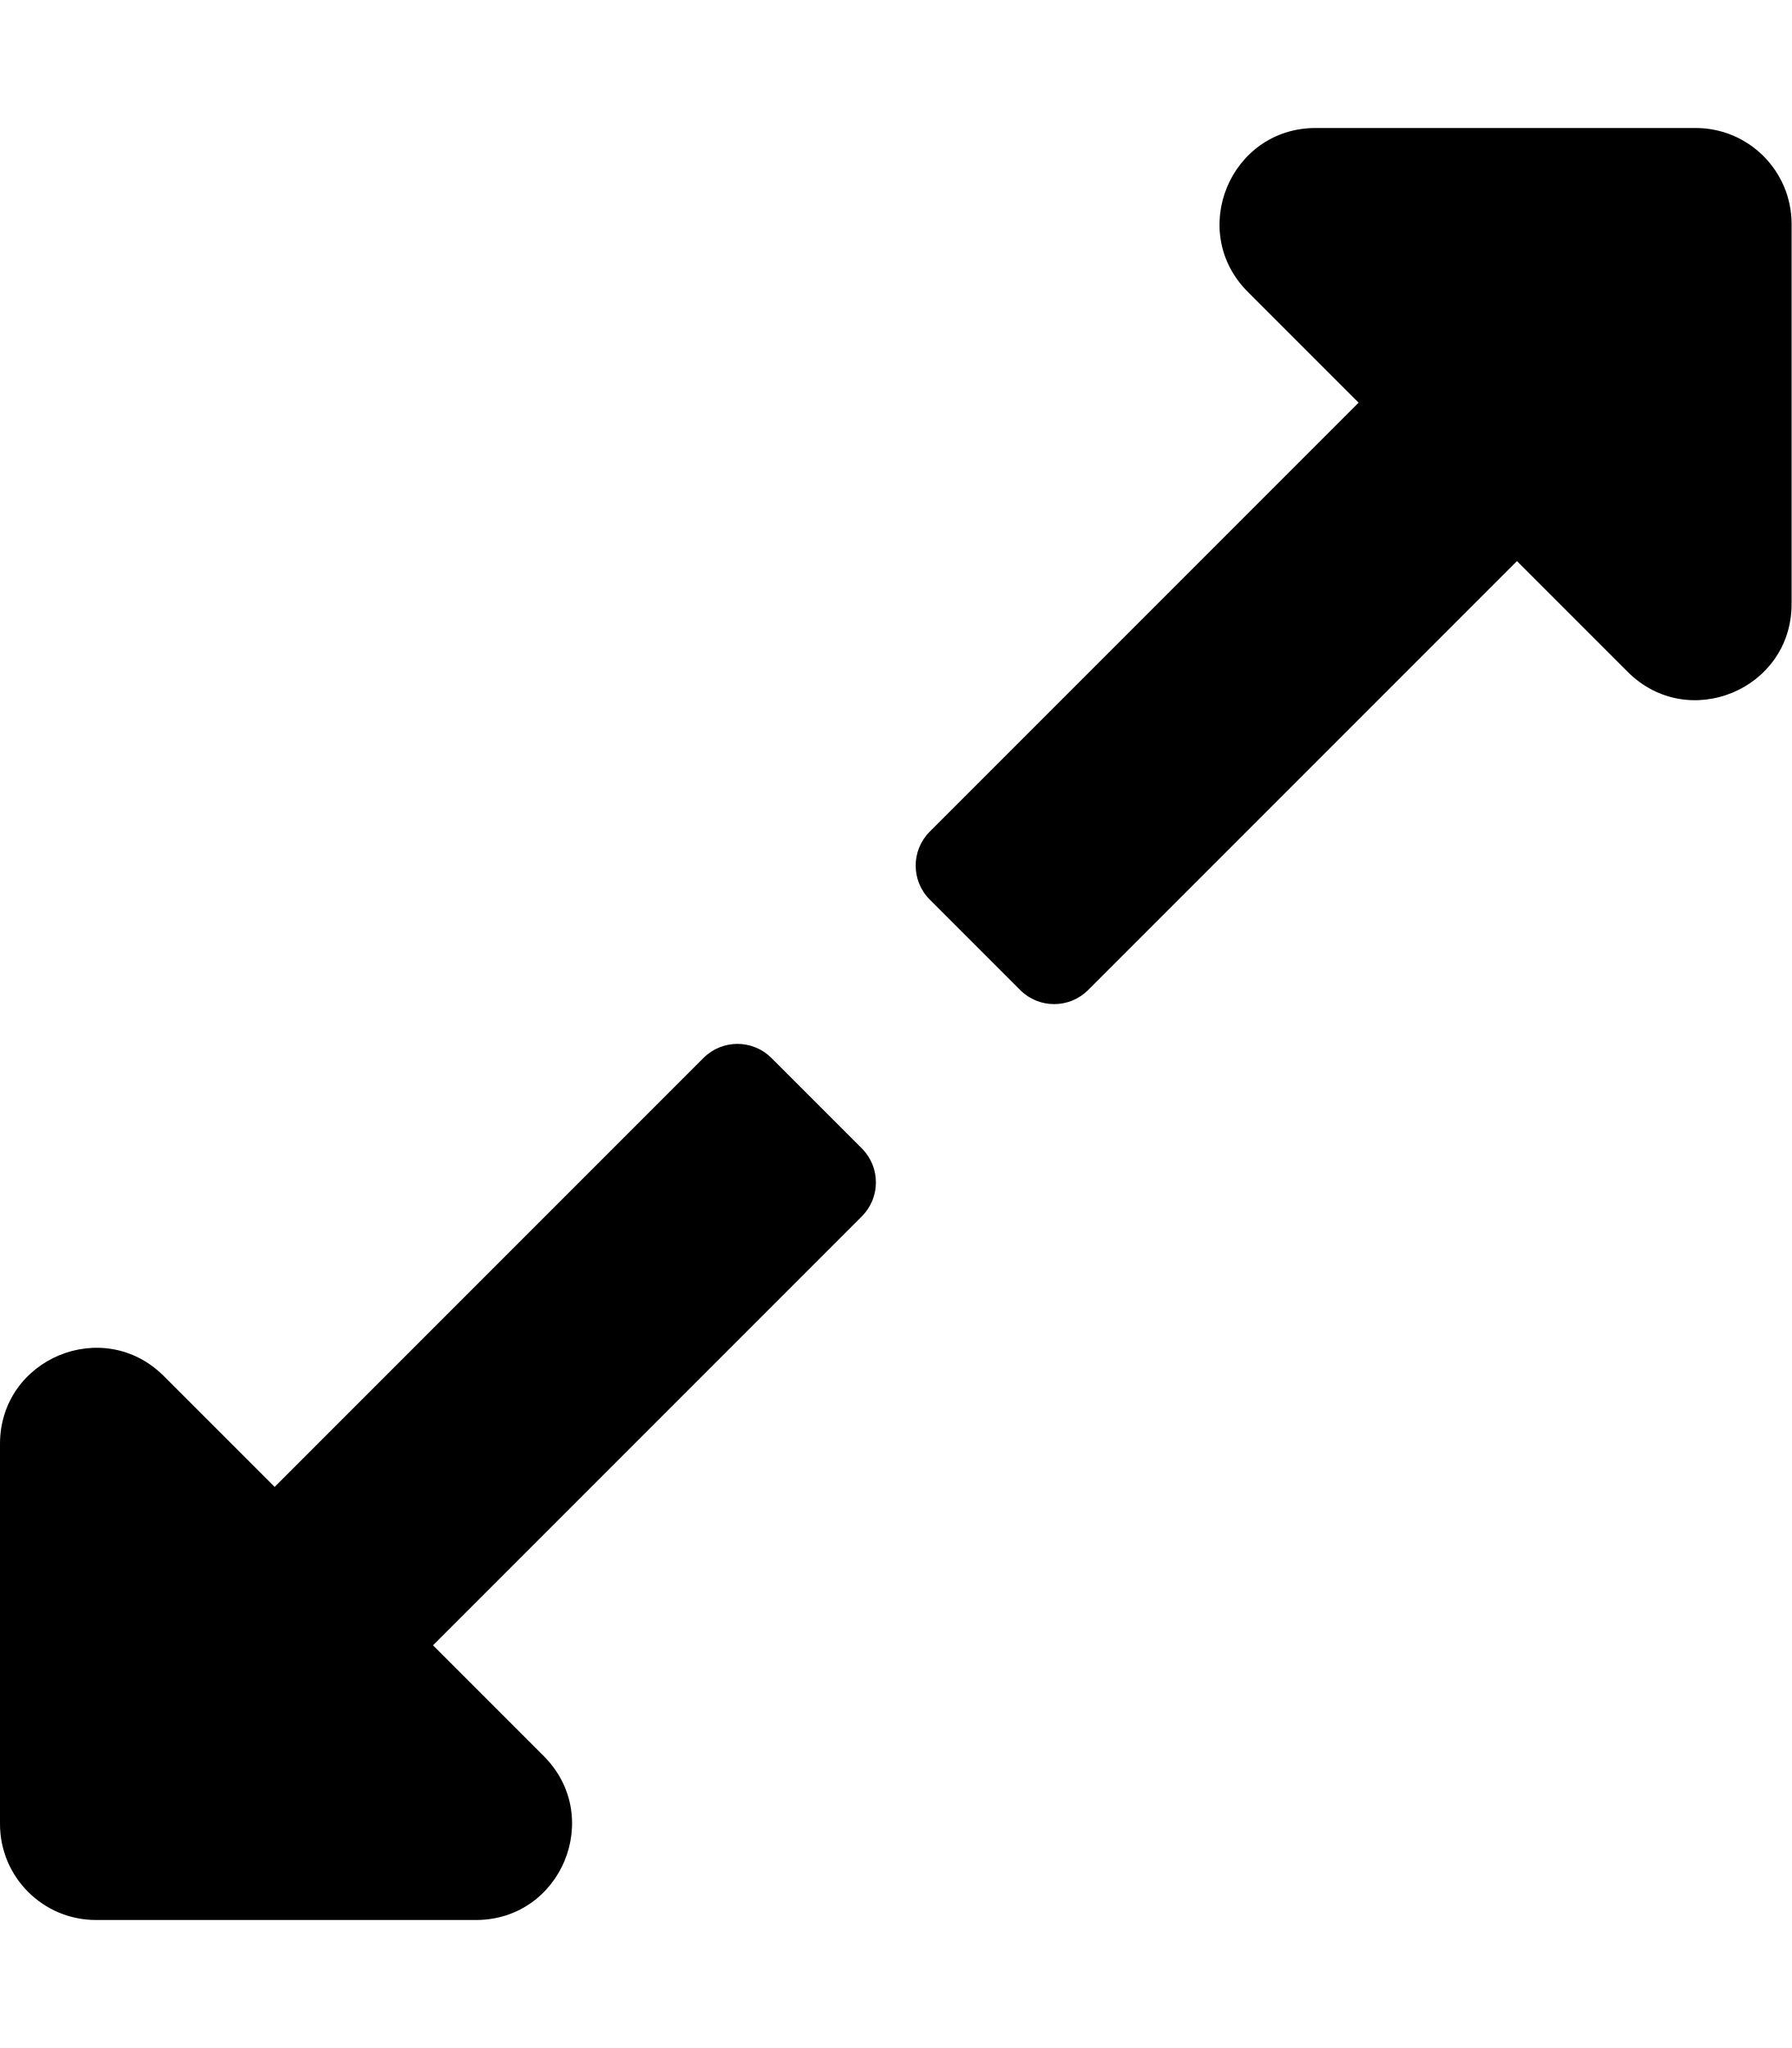
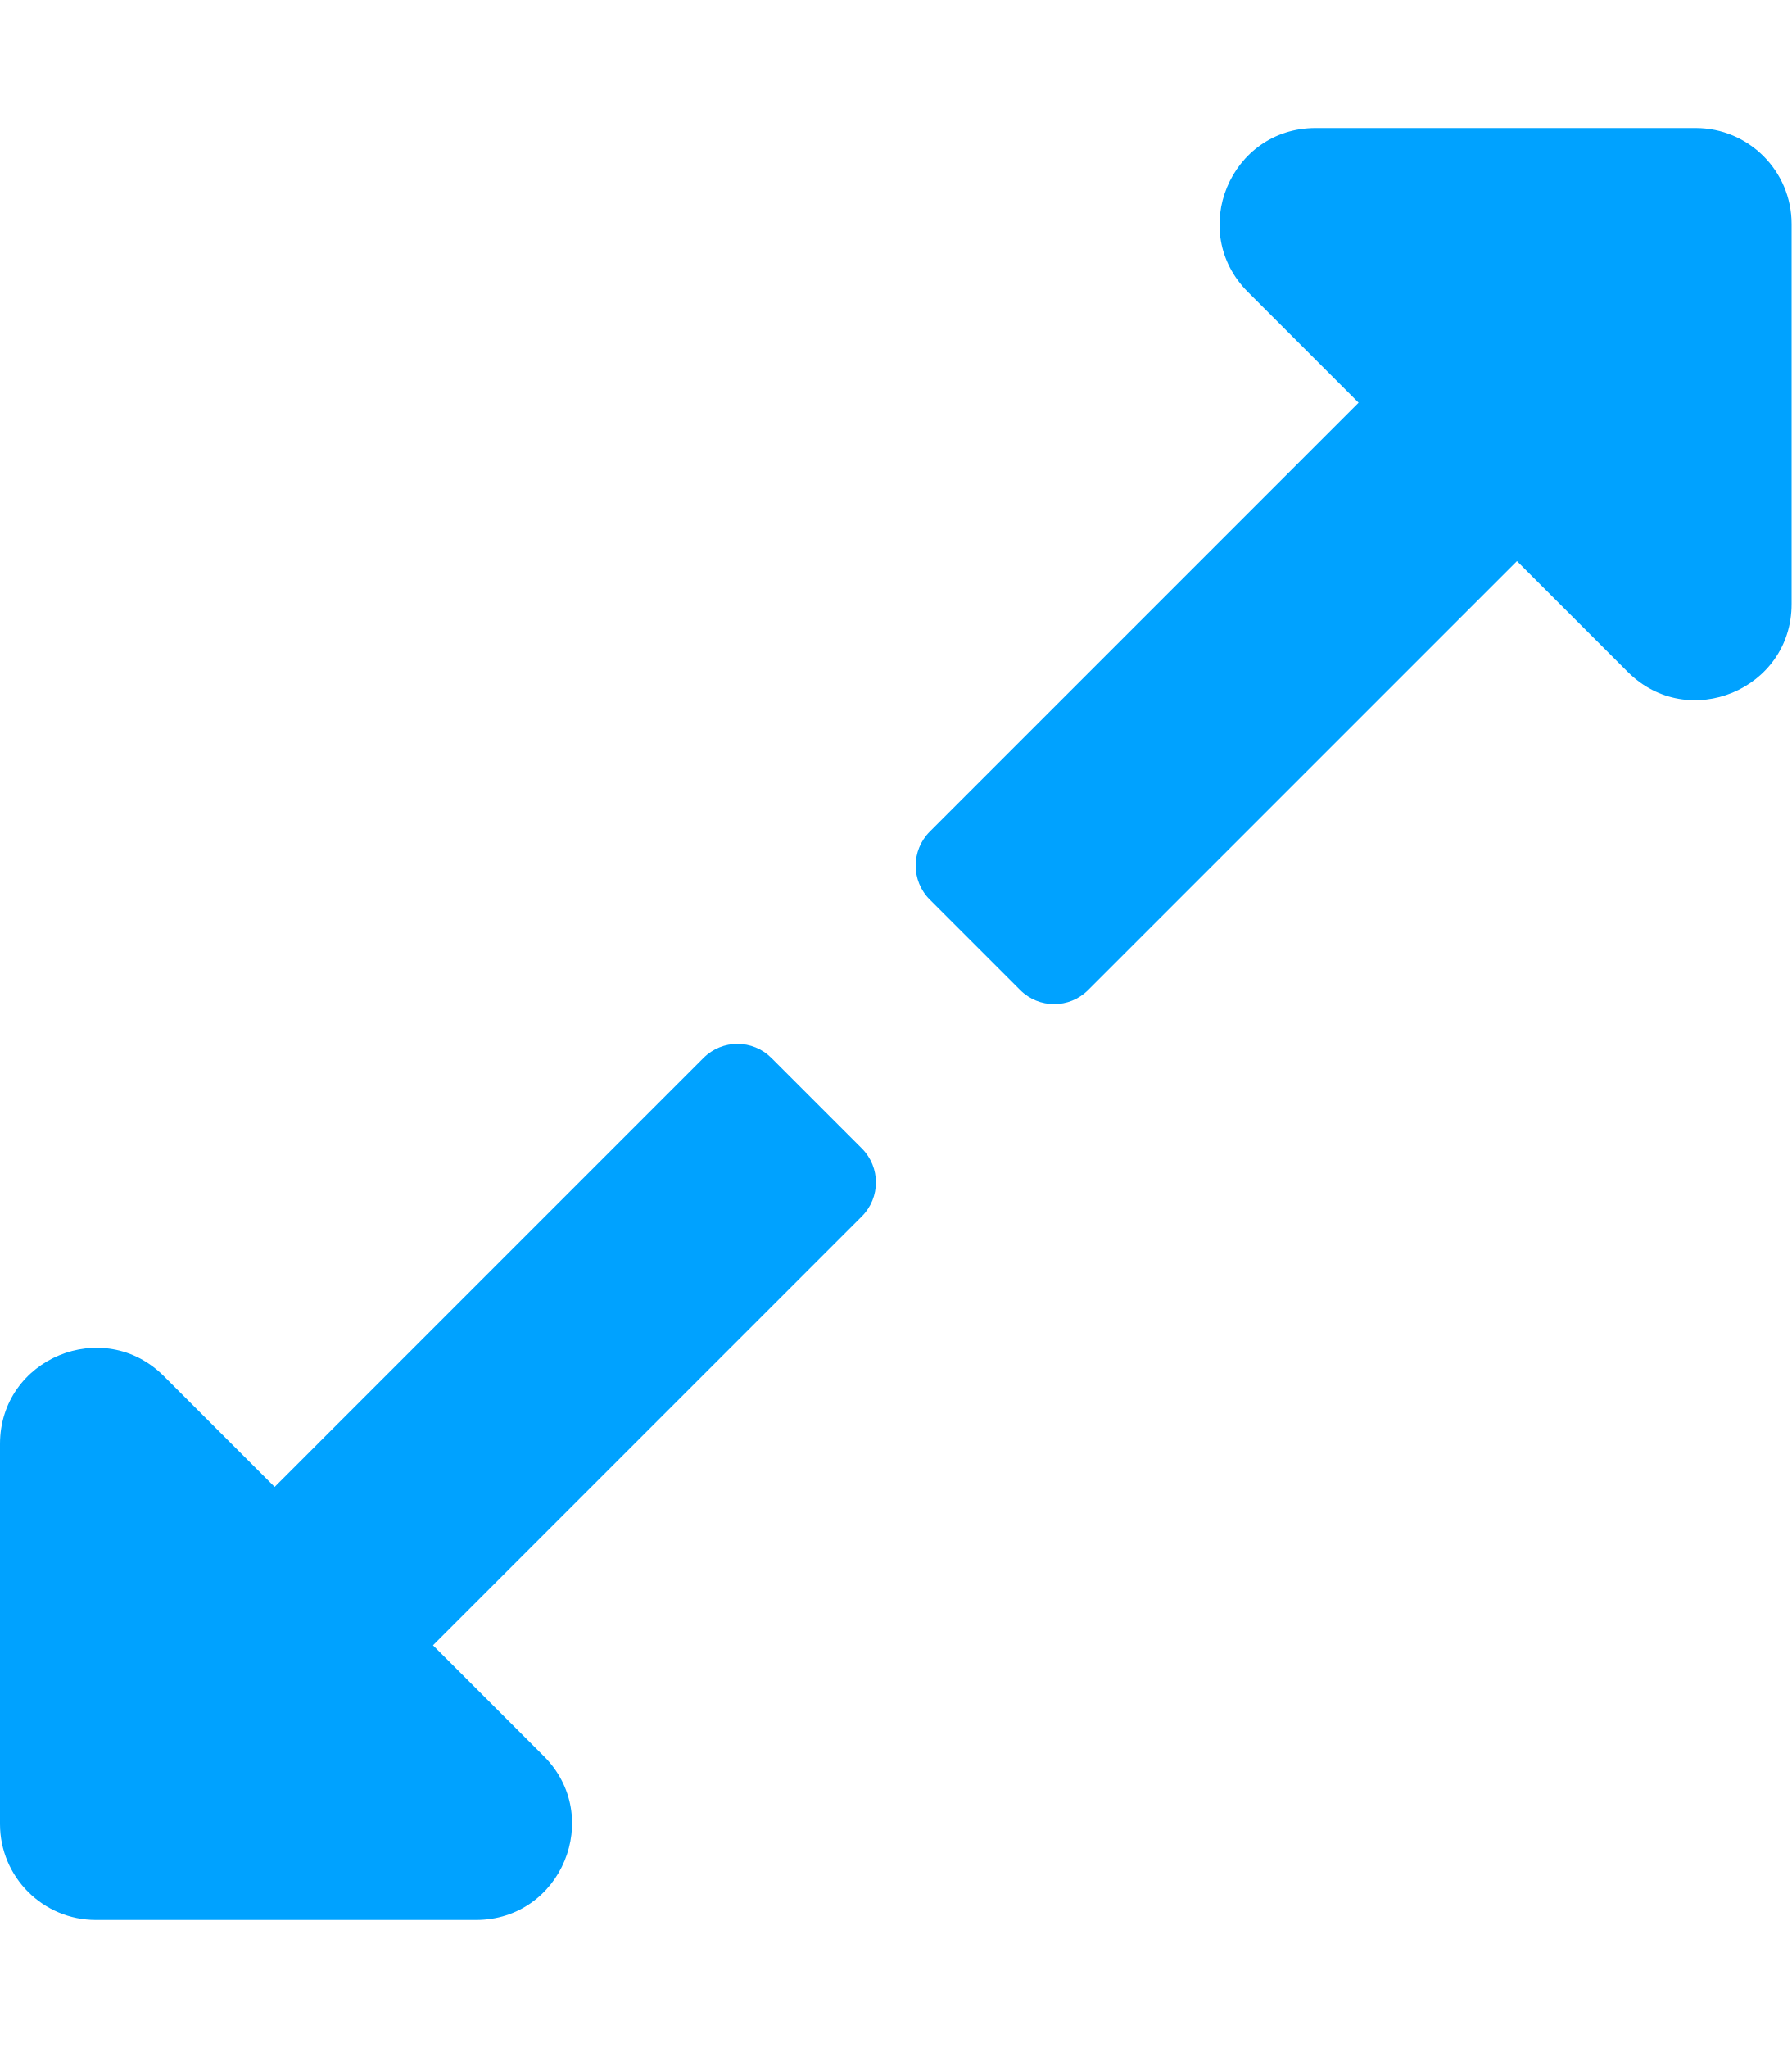
<svg xmlns="http://www.w3.org/2000/svg" aria-hidden="true" focusable="false" data-prefix="far" data-icon="expand-alt" class="svg-inline--fa fa-expand-alt fa-w-14" role="img" viewBox="0 0 448 512">
-   <path fill="currentColor" d="M448 56v95.005c0 21.382-25.851 32.09-40.971 16.971l-27.704-27.704-107.242 107.243c-4.686 4.686-12.284 4.686-16.971 0l-22.627-22.627c-4.686-4.686-4.686-12.284 0-16.971l107.243-107.243-27.704-27.704C296.905 57.851 307.613 32 328.995 32H424c13.255 0 24 10.745 24 24zM175.917 264.485L68.674 371.728 40.97 344.024C25.851 328.905 0 339.613 0 360.995V456c0 13.255 10.745 24 24 24h95.005c21.382 0 32.09-25.851 16.971-40.971l-27.704-27.704 107.243-107.243c4.686-4.686 4.686-12.284 0-16.971l-22.627-22.627c-4.687-4.685-12.285-4.685-16.971.001z" />
+   <path fill="#00A2FF" d="M448 56v95.005c0 21.382-25.851 32.09-40.971 16.971l-27.704-27.704-107.242 107.243c-4.686 4.686-12.284 4.686-16.971 0l-22.627-22.627c-4.686-4.686-4.686-12.284 0-16.971l107.243-107.243-27.704-27.704C296.905 57.851 307.613 32 328.995 32H424c13.255 0 24 10.745 24 24zM175.917 264.485L68.674 371.728 40.97 344.024C25.851 328.905 0 339.613 0 360.995V456c0 13.255 10.745 24 24 24h95.005c21.382 0 32.09-25.851 16.971-40.971l-27.704-27.704 107.243-107.243c4.686-4.686 4.686-12.284 0-16.971l-22.627-22.627c-4.687-4.685-12.285-4.685-16.971.001z" />
</svg>
